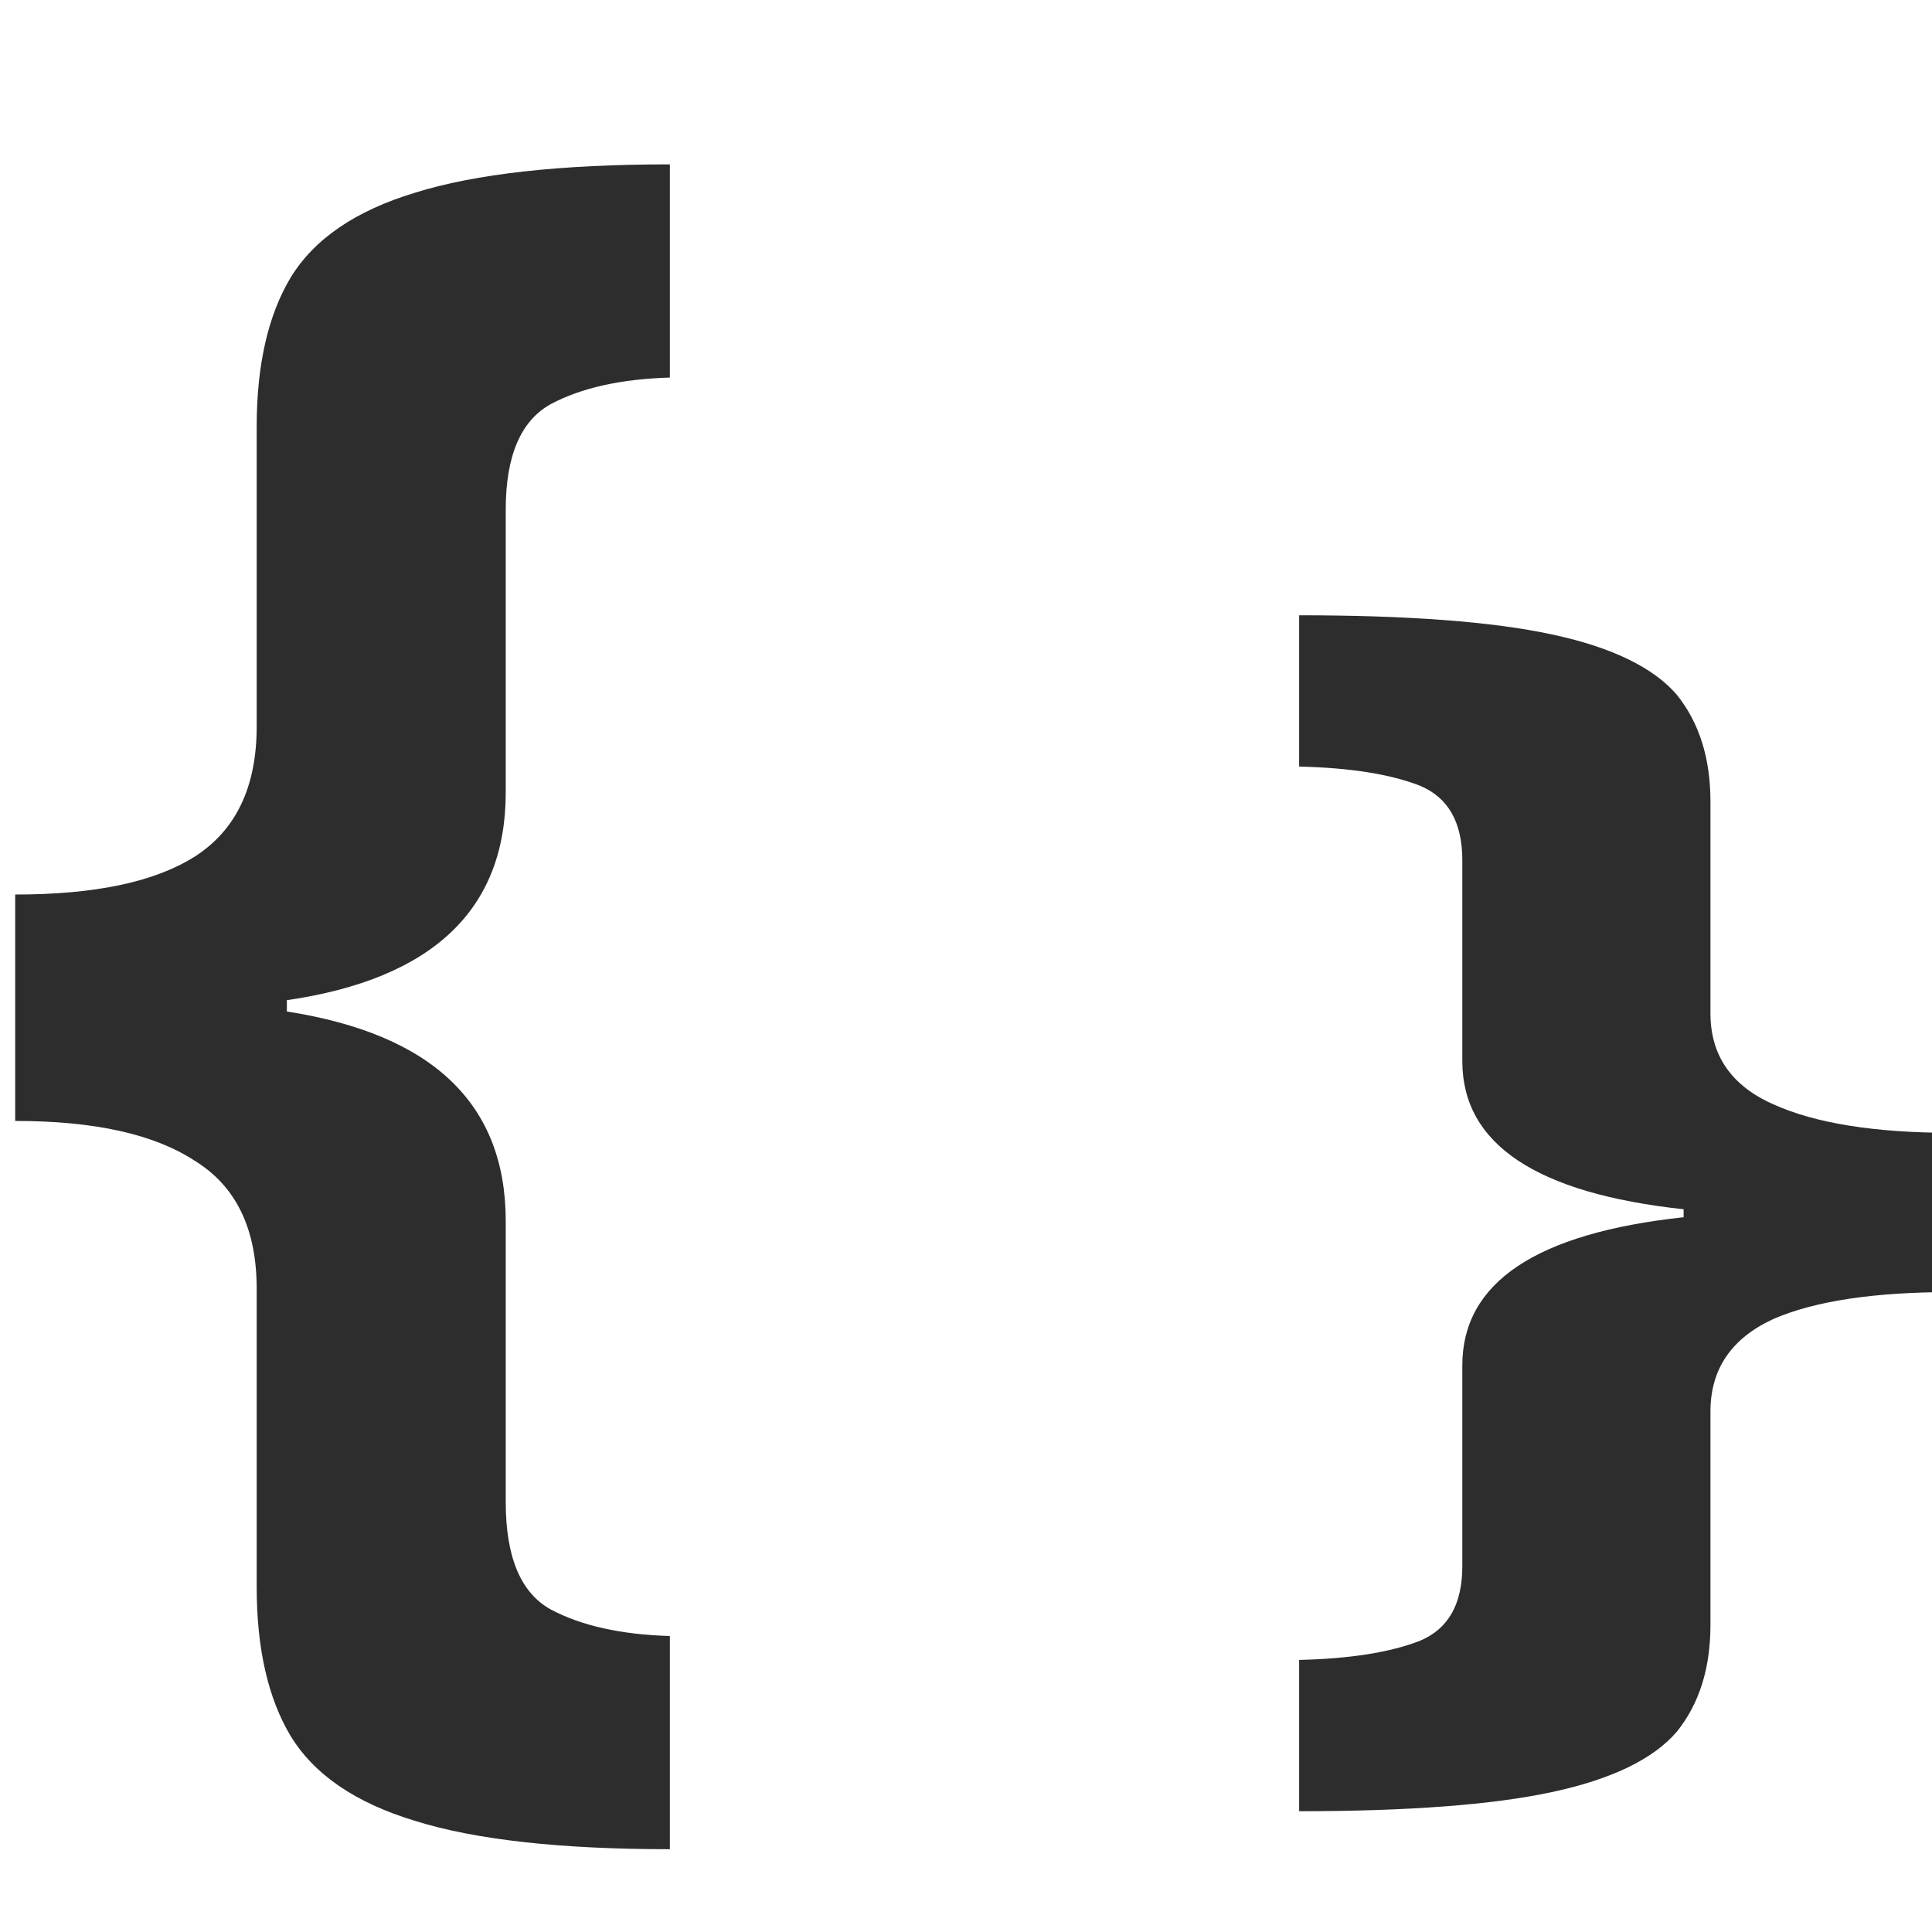
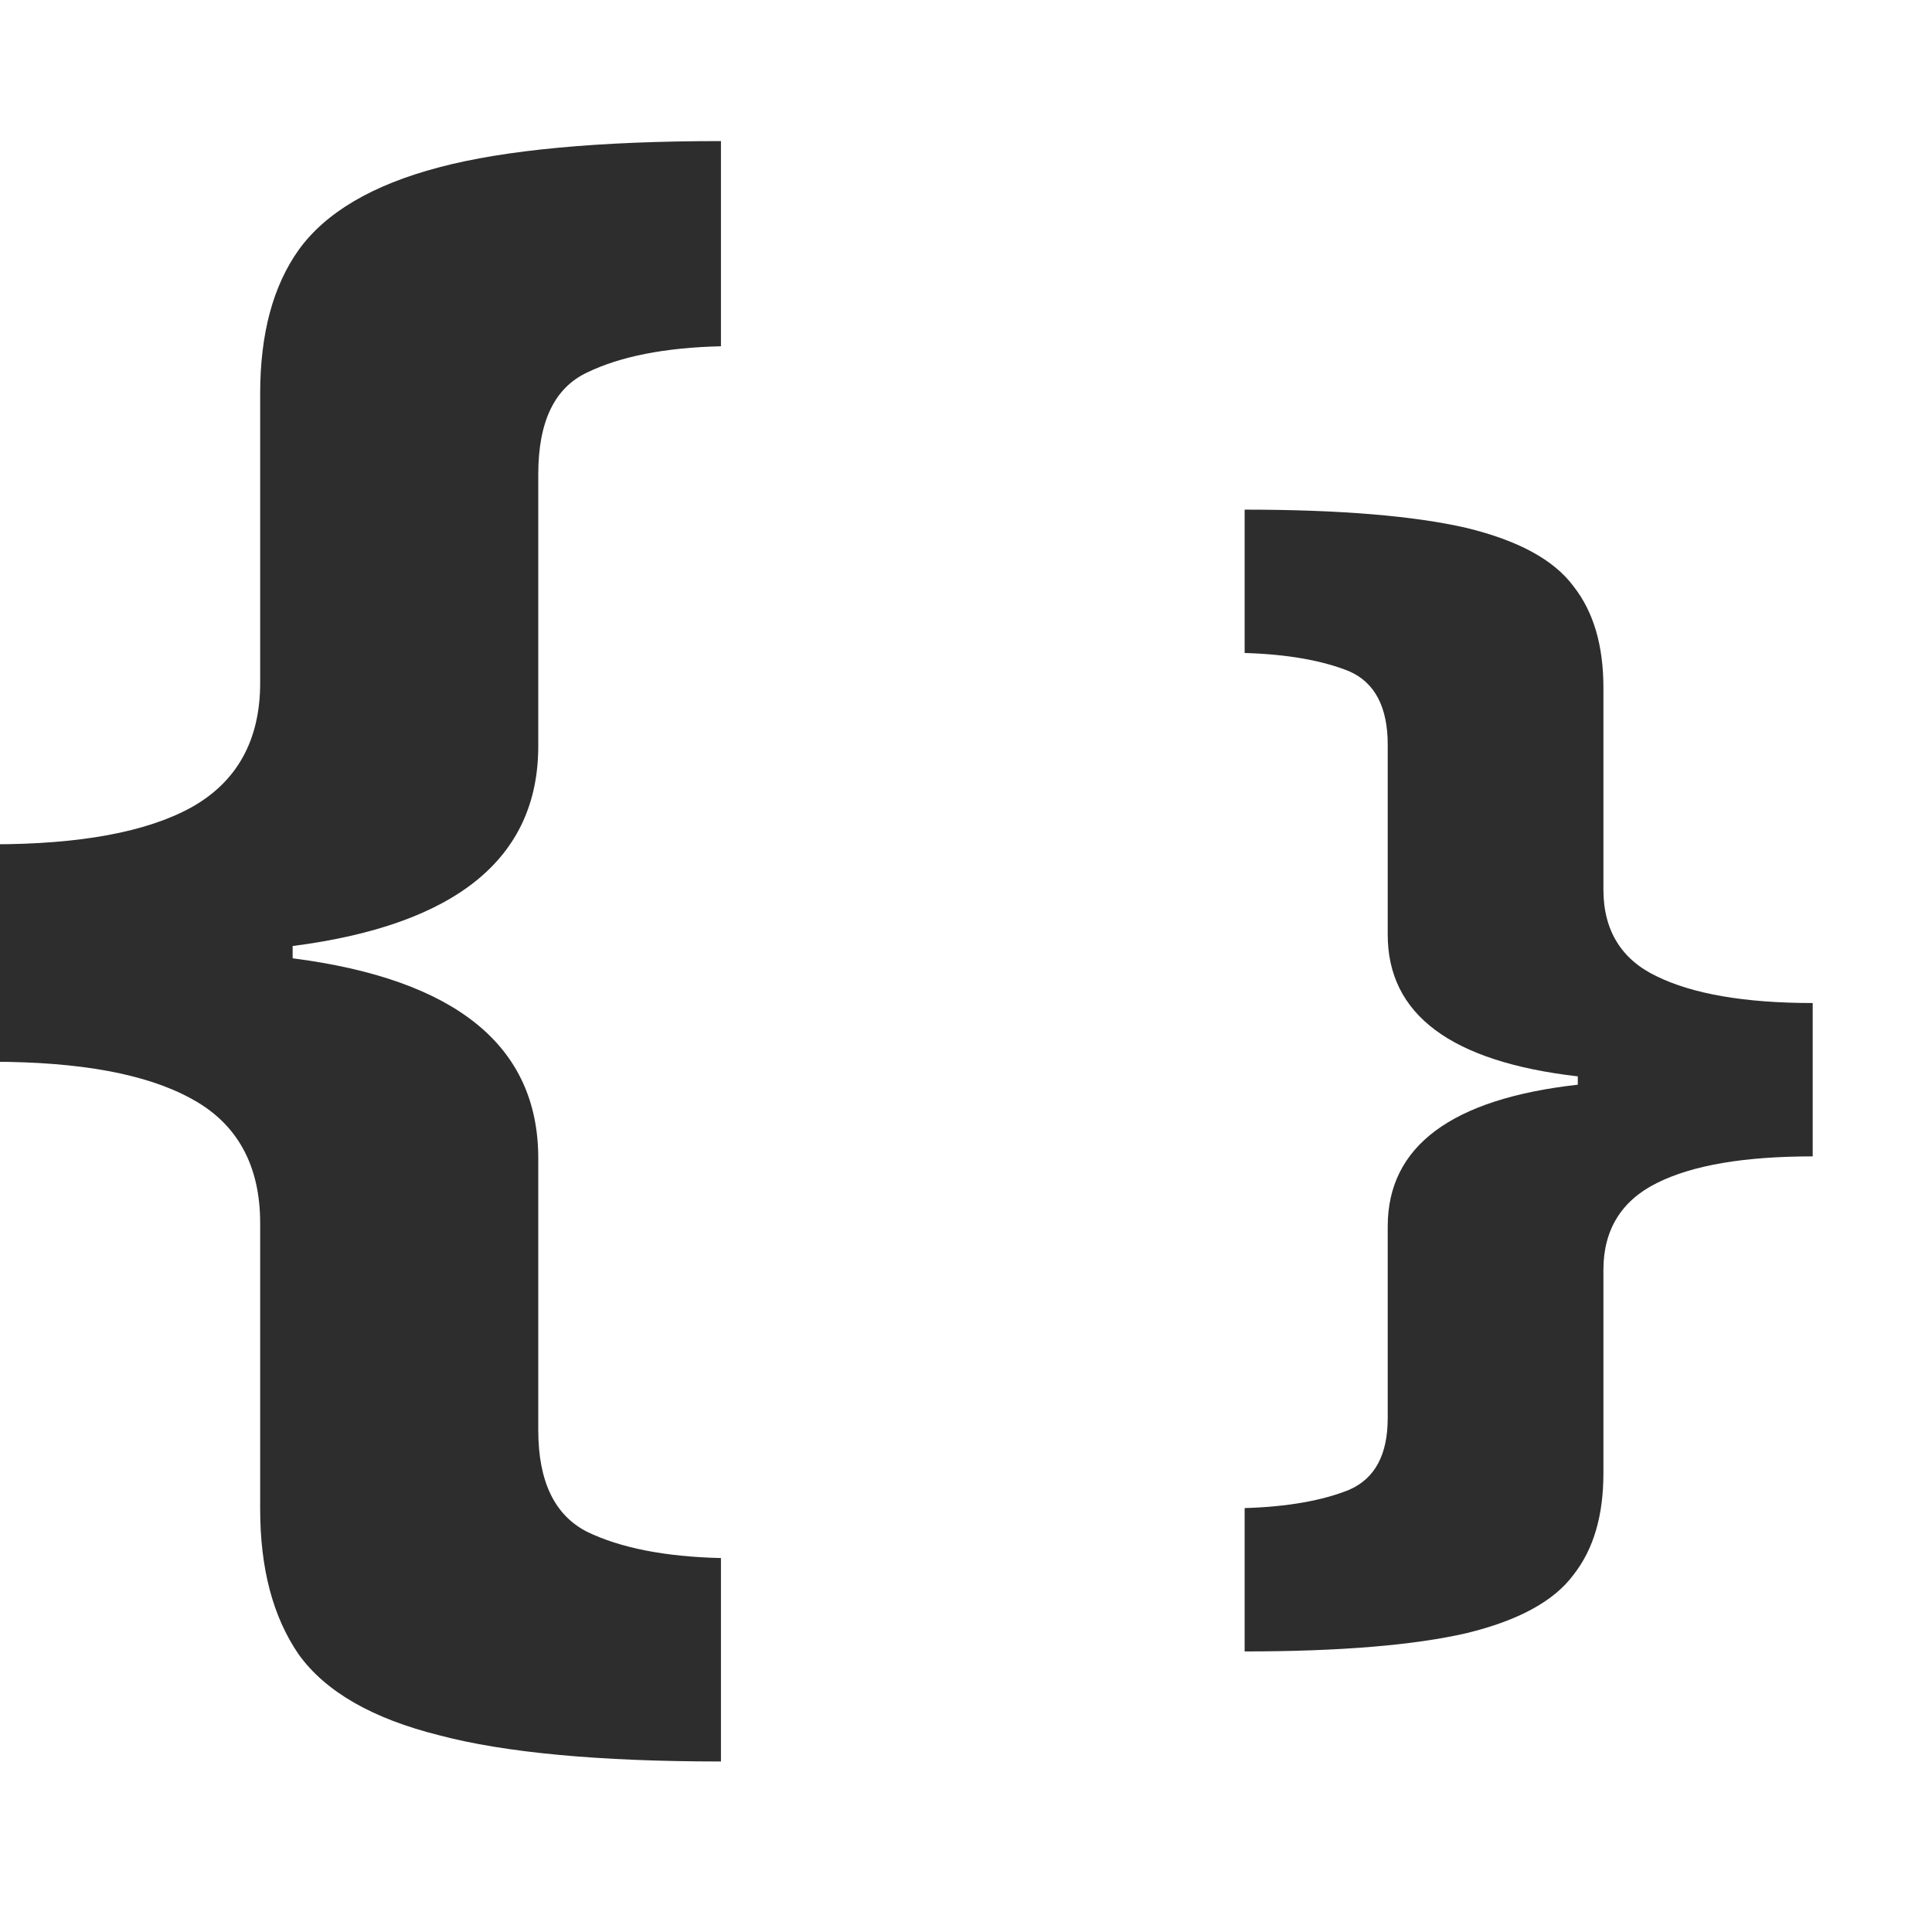
<svg xmlns="http://www.w3.org/2000/svg" width="16" height="16" id="svg3765" version="1.1">
  <defs id="defs3767" />
  <g id="layer1" transform="translate(0,-32)">
    <g id="layer1-4" transform="translate(0.2020297,-1.9622142e-8)">
      <g transform="translate(-0.3705977,-0.09089584)" id="layer1-9">
        <g id="layer1-9-3" transform="translate(-44.95179,-4.141626)">
-           <text xml:space="preserve" style="font-size:12px;font-style:normal;font-weight:normal;line-height:125%;letter-spacing:0px;word-spacing:0px;fill:#2d2d2d;fill-opacity:1;stroke:none;font-family:Sans" x="45.013" y="49.018" id="text3001">
-             <tspan id="tspan3003" x="45.013" y="49.018" style="font-size:16px;font-style:normal;font-variant:normal;font-weight:bold;font-stretch:normal;fill:#2d2d2d;fill-opacity:1;font-family:Ubuntu;-inkscape-font-specification:Ubuntu Bold">{</tspan>
+           <text xml:space="preserve" style="font-size:12.424px;font-style:normal;font-weight:normal;line-height:125%;letter-spacing:0px;word-spacing:0px;fill:#2d2d2d;fill-opacity:1;stroke:none;font-family:Sans" x="41.627" y="52.064" id="text3001" transform="scale(1.075864,0.9294859)">
+             <tspan id="tspan3003" x="41.627" y="52.064" style="font-size:16.566px;font-style:normal;font-variant:normal;font-weight:bold;font-stretch:normal;fill:#2d2d2d;fill-opacity:1;font-family:Ubuntu;-inkscape-font-specification:Ubuntu Bold">{</tspan>
          </text>
-           <text xml:space="preserve" style="font-size:10.091px;font-style:normal;font-weight:normal;line-height:125%;letter-spacing:0px;word-spacing:0px;fill:#2d2d2d;fill-opacity:1;stroke:none;font-family:Sans" x="-51.931" y="-51.091" id="text3001-2-0" transform="scale(-1.184786,-0.8440344)">
-             <tspan id="tspan3003-4-4" x="-51.931" y="-51.091" style="font-size:13.454px;font-style:normal;font-variant:normal;font-weight:bold;font-stretch:normal;fill:#2d2d2d;fill-opacity:1;font-family:Ubuntu;-inkscape-font-specification:Ubuntu Bold">{</tspan>
+           <text xml:space="preserve" style="font-size:9.211px;font-style:normal;font-weight:normal;line-height:125%;letter-spacing:0px;word-spacing:0px;fill:#2d2d2d;fill-opacity:1;stroke:none;font-family:Sans" x="-53.313" y="-47.727" id="text3001-2-0" transform="scale(-1.131904,-0.8834671)">
+             <tspan id="tspan3003-4-4" x="-53.313" y="-47.727" style="font-size:12.281px;font-style:normal;font-variant:normal;font-weight:bold;font-stretch:normal;fill:#2d2d2d;fill-opacity:1;font-family:Ubuntu;-inkscape-font-specification:Ubuntu Bold">{</tspan>
          </text>
        </g>
      </g>
    </g>
  </g>
</svg>
